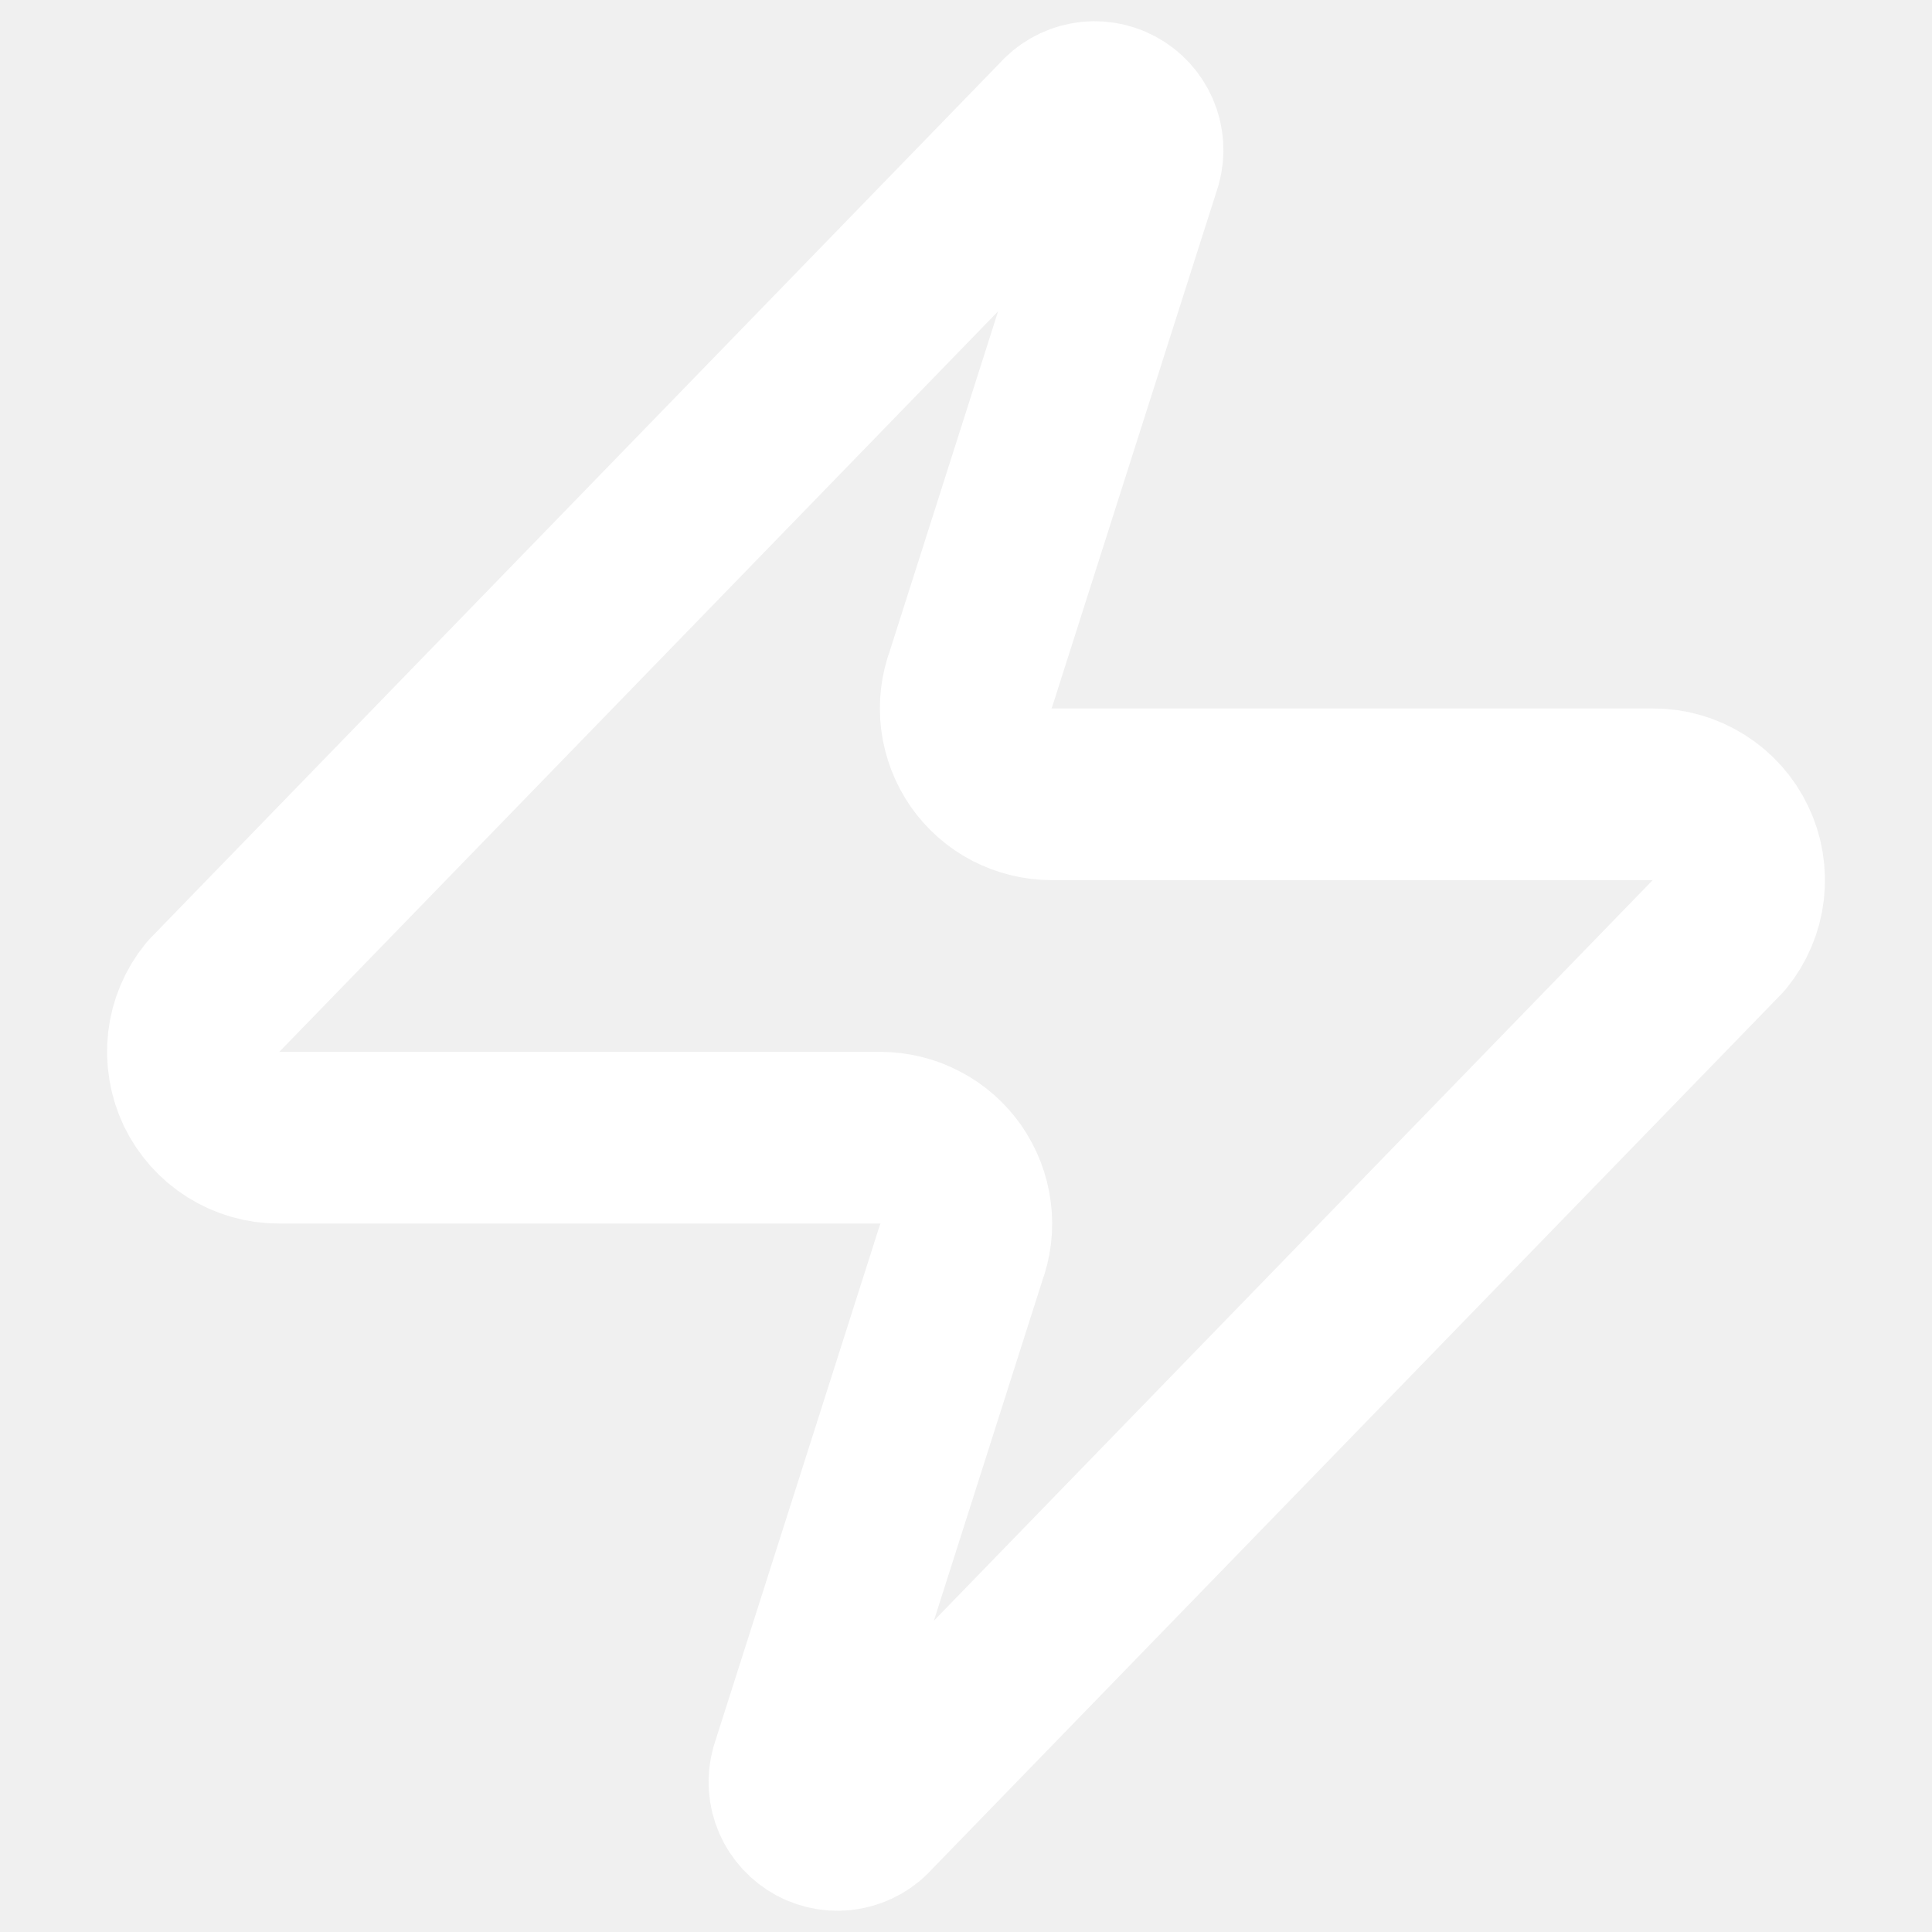
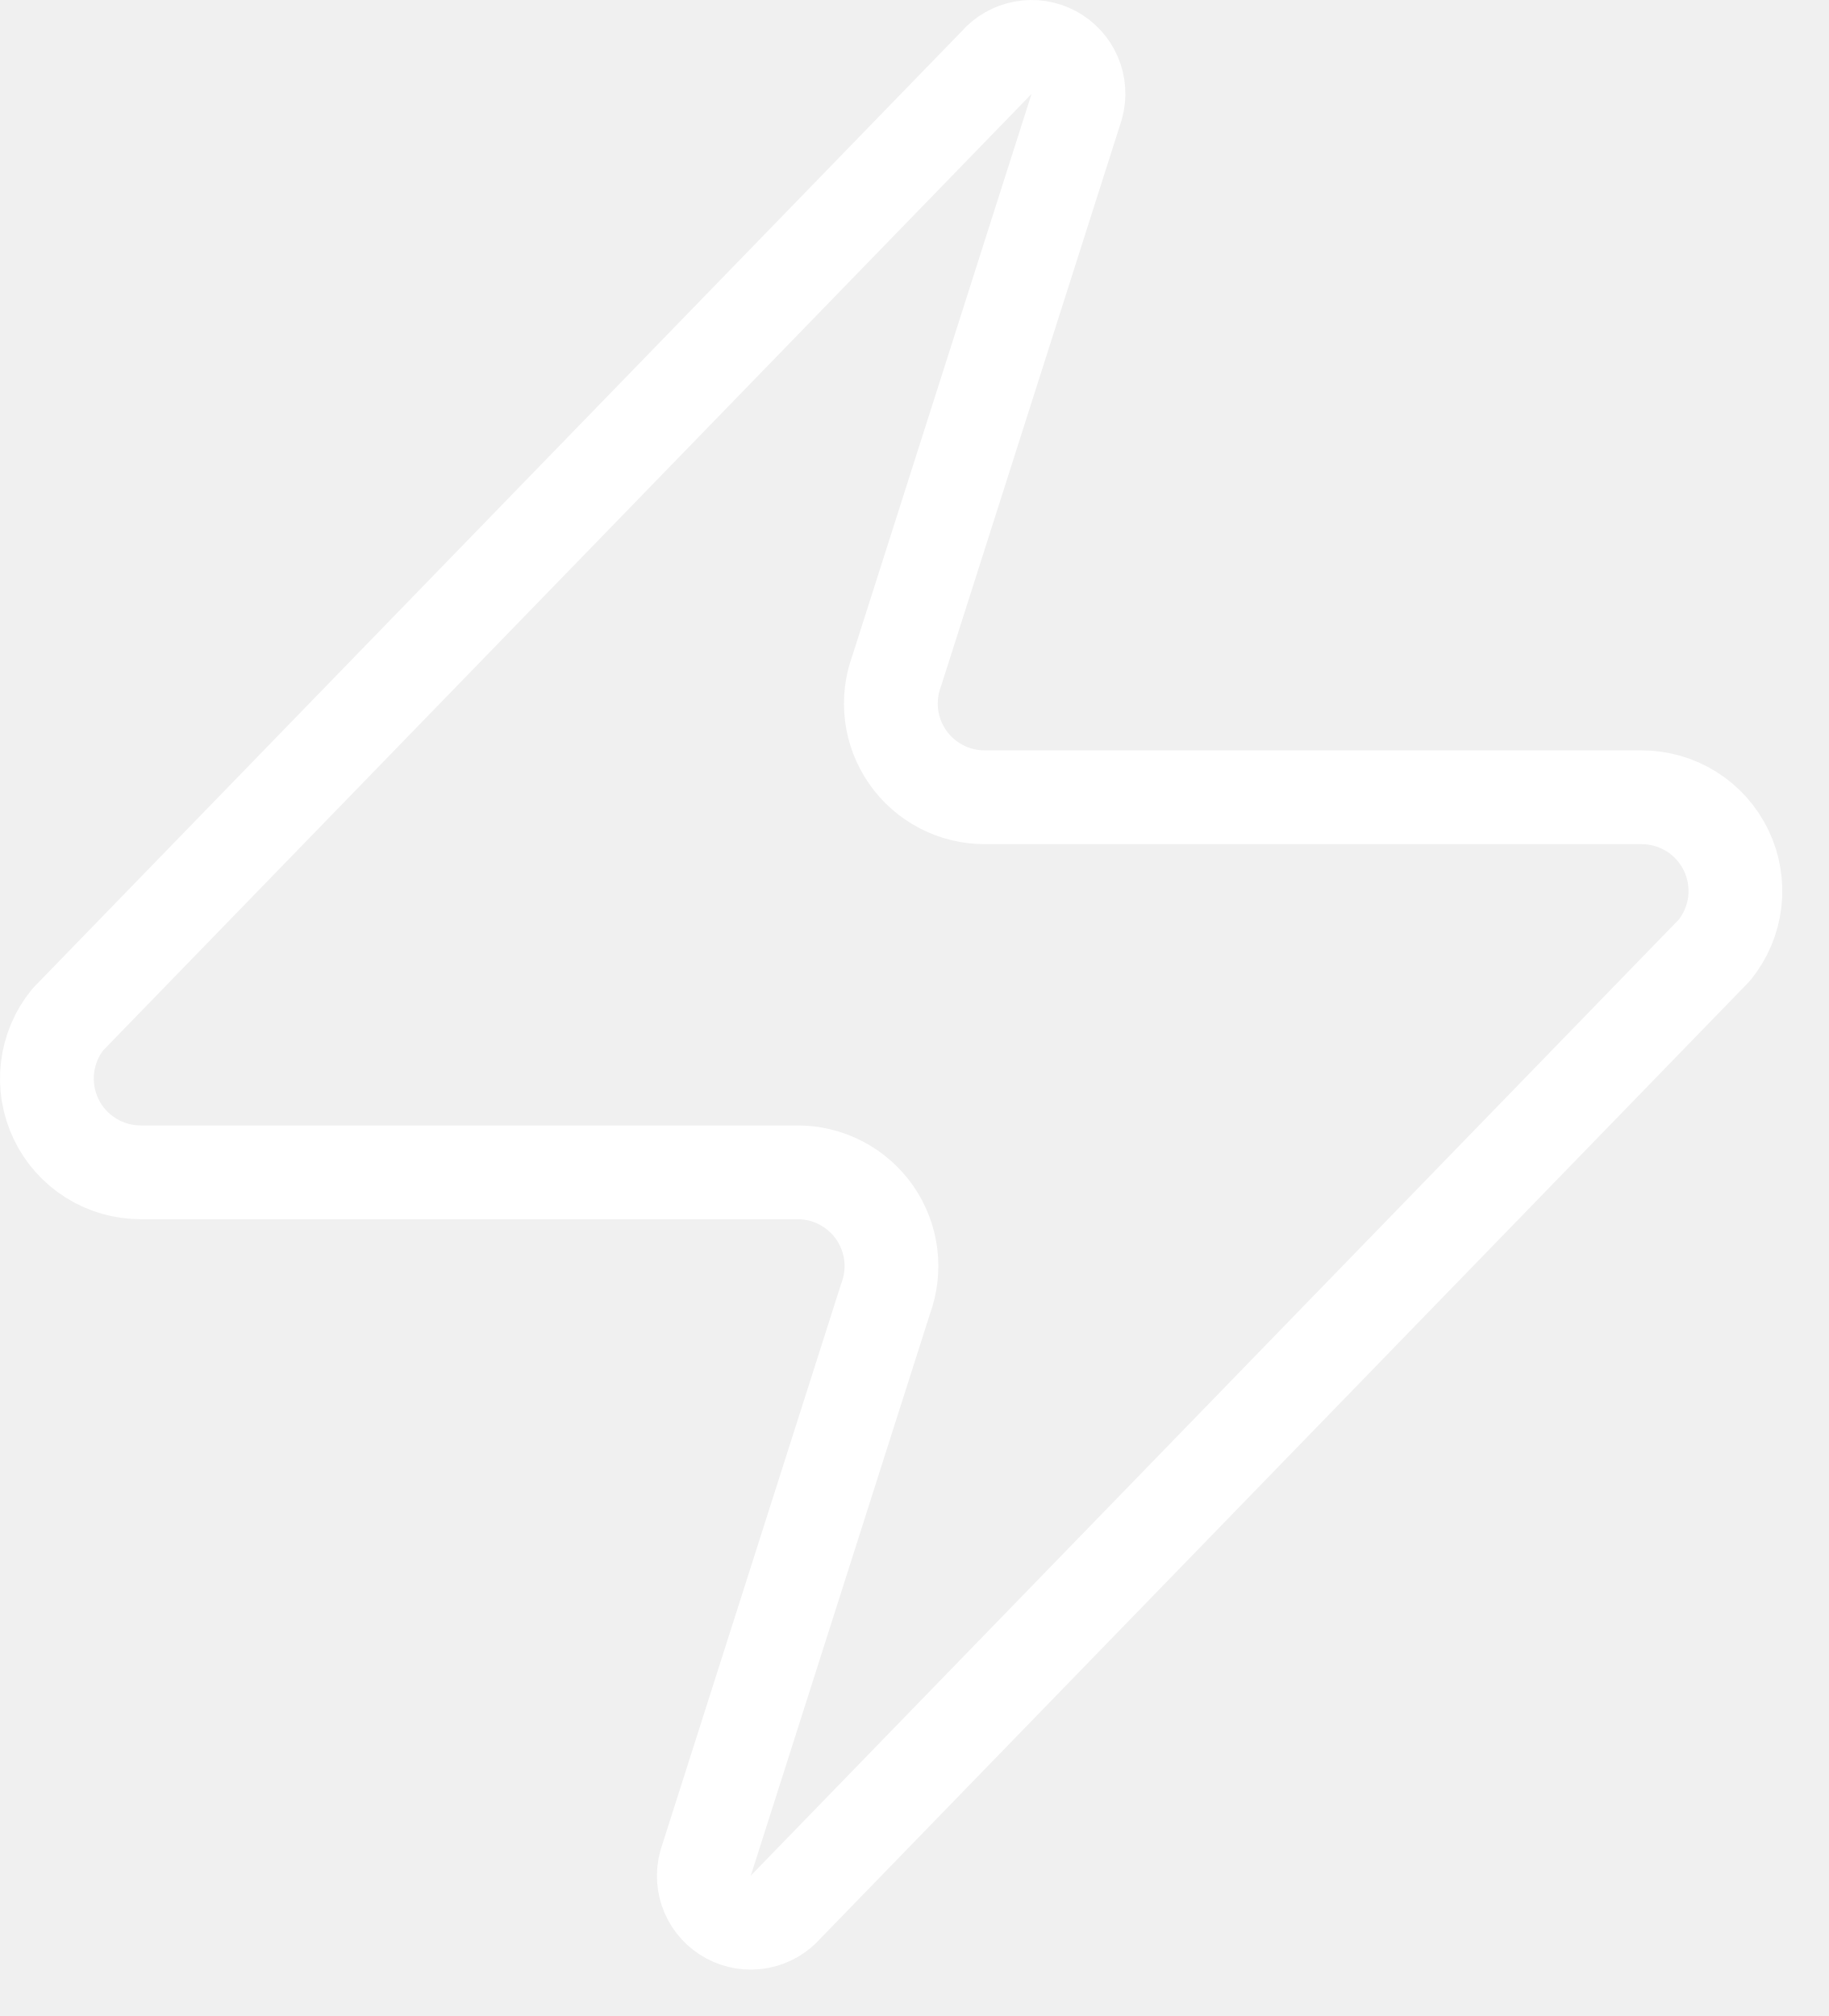
- <svg xmlns="http://www.w3.org/2000/svg" width="15" height="15" viewBox="0 0 15 15" fill="none">
-   <path d="M2.167 8.833C2.041 8.834 1.917 8.798 1.81 8.731C1.703 8.664 1.618 8.568 1.563 8.455C1.509 8.341 1.488 8.214 1.502 8.089C1.517 7.963 1.567 7.845 1.647 7.747L8.247 0.947C8.296 0.89 8.364 0.851 8.438 0.837C8.512 0.823 8.589 0.835 8.656 0.871C8.723 0.907 8.775 0.964 8.805 1.033C8.835 1.103 8.84 1.181 8.82 1.253L7.54 5.267C7.502 5.368 7.49 5.476 7.503 5.583C7.517 5.69 7.556 5.793 7.617 5.881C7.679 5.97 7.761 6.042 7.857 6.092C7.953 6.141 8.059 6.167 8.167 6.167H12.833C12.96 6.166 13.083 6.202 13.19 6.269C13.297 6.336 13.383 6.432 13.437 6.546C13.492 6.659 13.512 6.786 13.498 6.912C13.483 7.037 13.433 7.155 13.353 7.253L6.753 14.053C6.704 14.111 6.636 14.149 6.562 14.163C6.488 14.177 6.411 14.165 6.344 14.129C6.278 14.093 6.225 14.036 6.195 13.967C6.165 13.897 6.16 13.82 6.18 13.747L7.46 9.733C7.498 9.632 7.511 9.524 7.497 9.417C7.484 9.31 7.444 9.208 7.383 9.119C7.321 9.031 7.239 8.958 7.143 8.909C7.048 8.859 6.941 8.833 6.833 8.833H2.167Z" stroke="white" stroke-width="1.333" stroke-linecap="round" stroke-linejoin="round" />
+ <svg xmlns="http://www.w3.org/2000/svg" width="39" height="43" viewBox="0 0 39 43" fill="none">
+   <path d="M3.007 25.005C2.628 25.006 2.257 24.9 1.937 24.699C1.616 24.498 1.359 24.21 1.196 23.869C1.033 23.527 0.969 23.146 1.014 22.77C1.058 22.395 1.208 22.039 1.447 21.745L21.247 1.345C21.395 1.174 21.598 1.058 21.821 1.017C22.044 0.975 22.274 1.011 22.474 1.118C22.674 1.225 22.832 1.397 22.922 1.605C23.011 1.814 23.027 2.047 22.967 2.265L19.127 14.305C19.014 14.608 18.976 14.934 19.016 15.255C19.056 15.576 19.174 15.883 19.359 16.148C19.544 16.414 19.79 16.63 20.077 16.779C20.364 16.929 20.683 17.006 21.007 17.005H35.007C35.385 17.004 35.756 17.11 36.077 17.311C36.398 17.512 36.654 17.8 36.818 18.142C36.981 18.483 37.044 18.864 37 19.24C36.955 19.616 36.805 19.971 36.567 20.265L16.767 40.665C16.618 40.837 16.416 40.953 16.193 40.994C15.97 41.035 15.739 40.999 15.539 40.892C15.339 40.785 15.182 40.613 15.092 40.405C15.003 40.197 14.987 39.964 15.047 39.745L18.887 27.705C19 27.402 19.038 27.076 18.998 26.755C18.957 26.434 18.84 26.128 18.655 25.862C18.47 25.597 18.223 25.38 17.936 25.231C17.649 25.082 17.33 25.004 17.007 25.005H3.007Z" stroke="white" stroke-width="2" stroke-linecap="round" stroke-linejoin="round" />
</svg>
